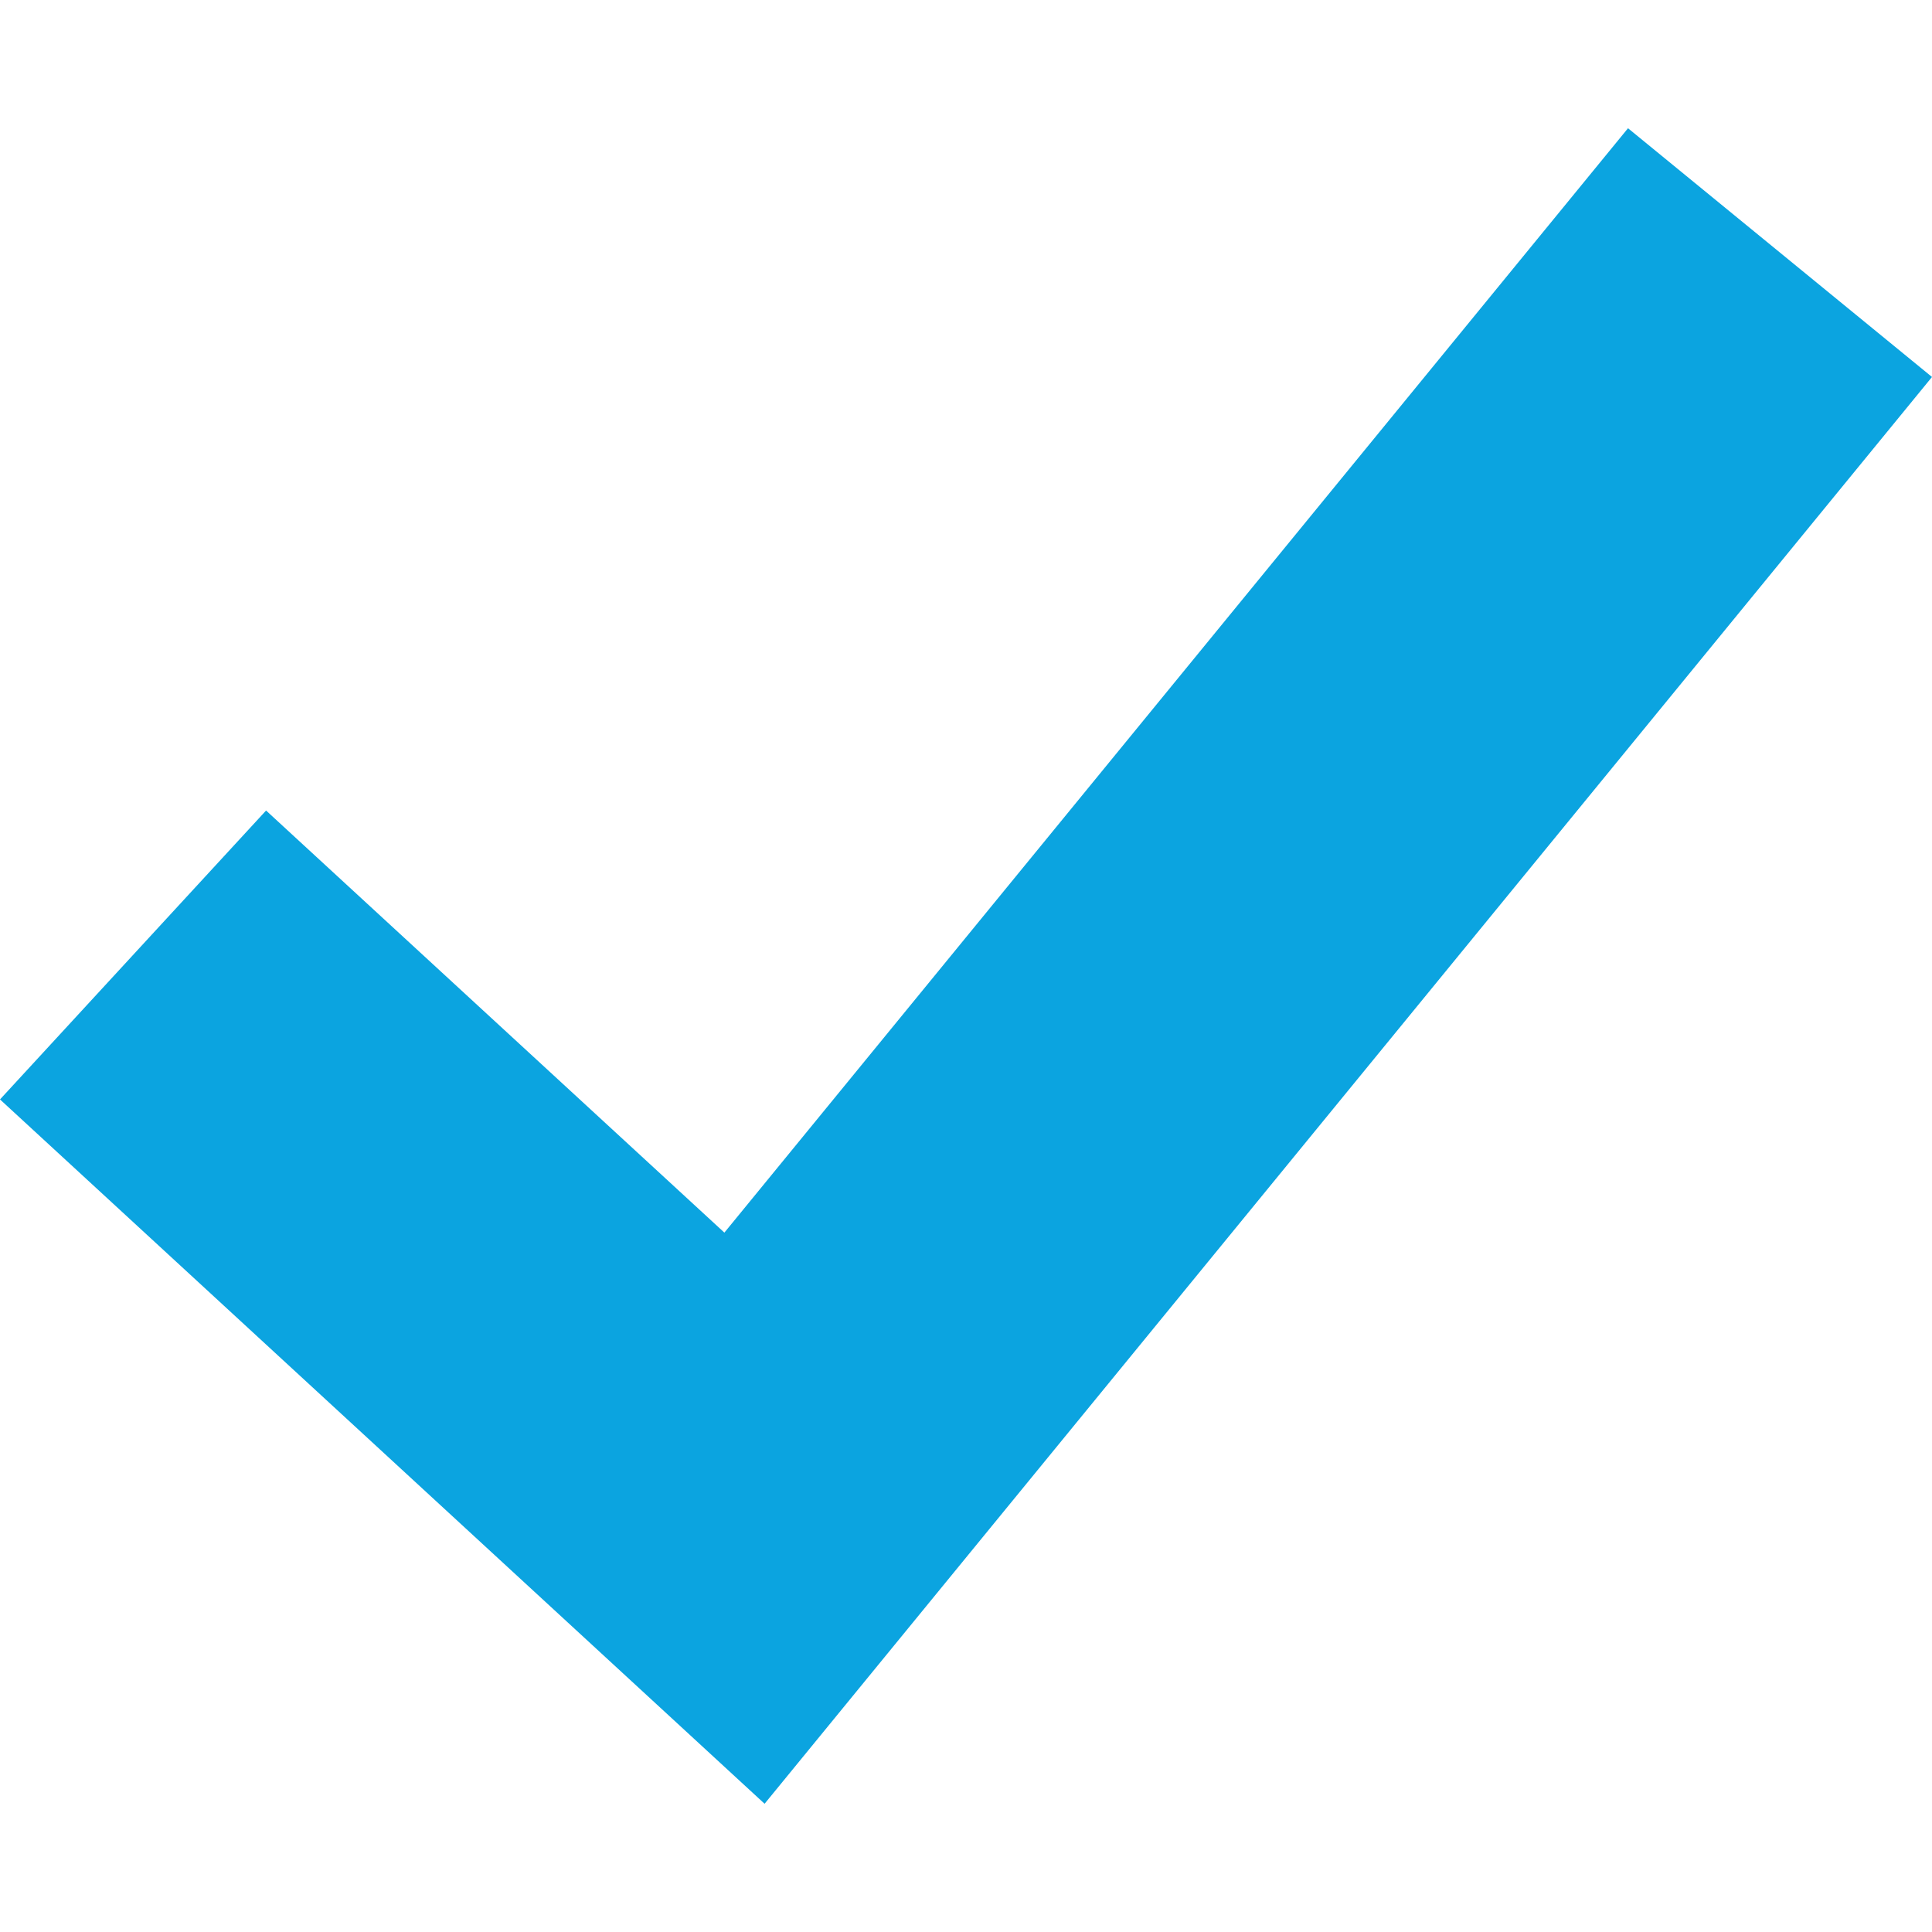
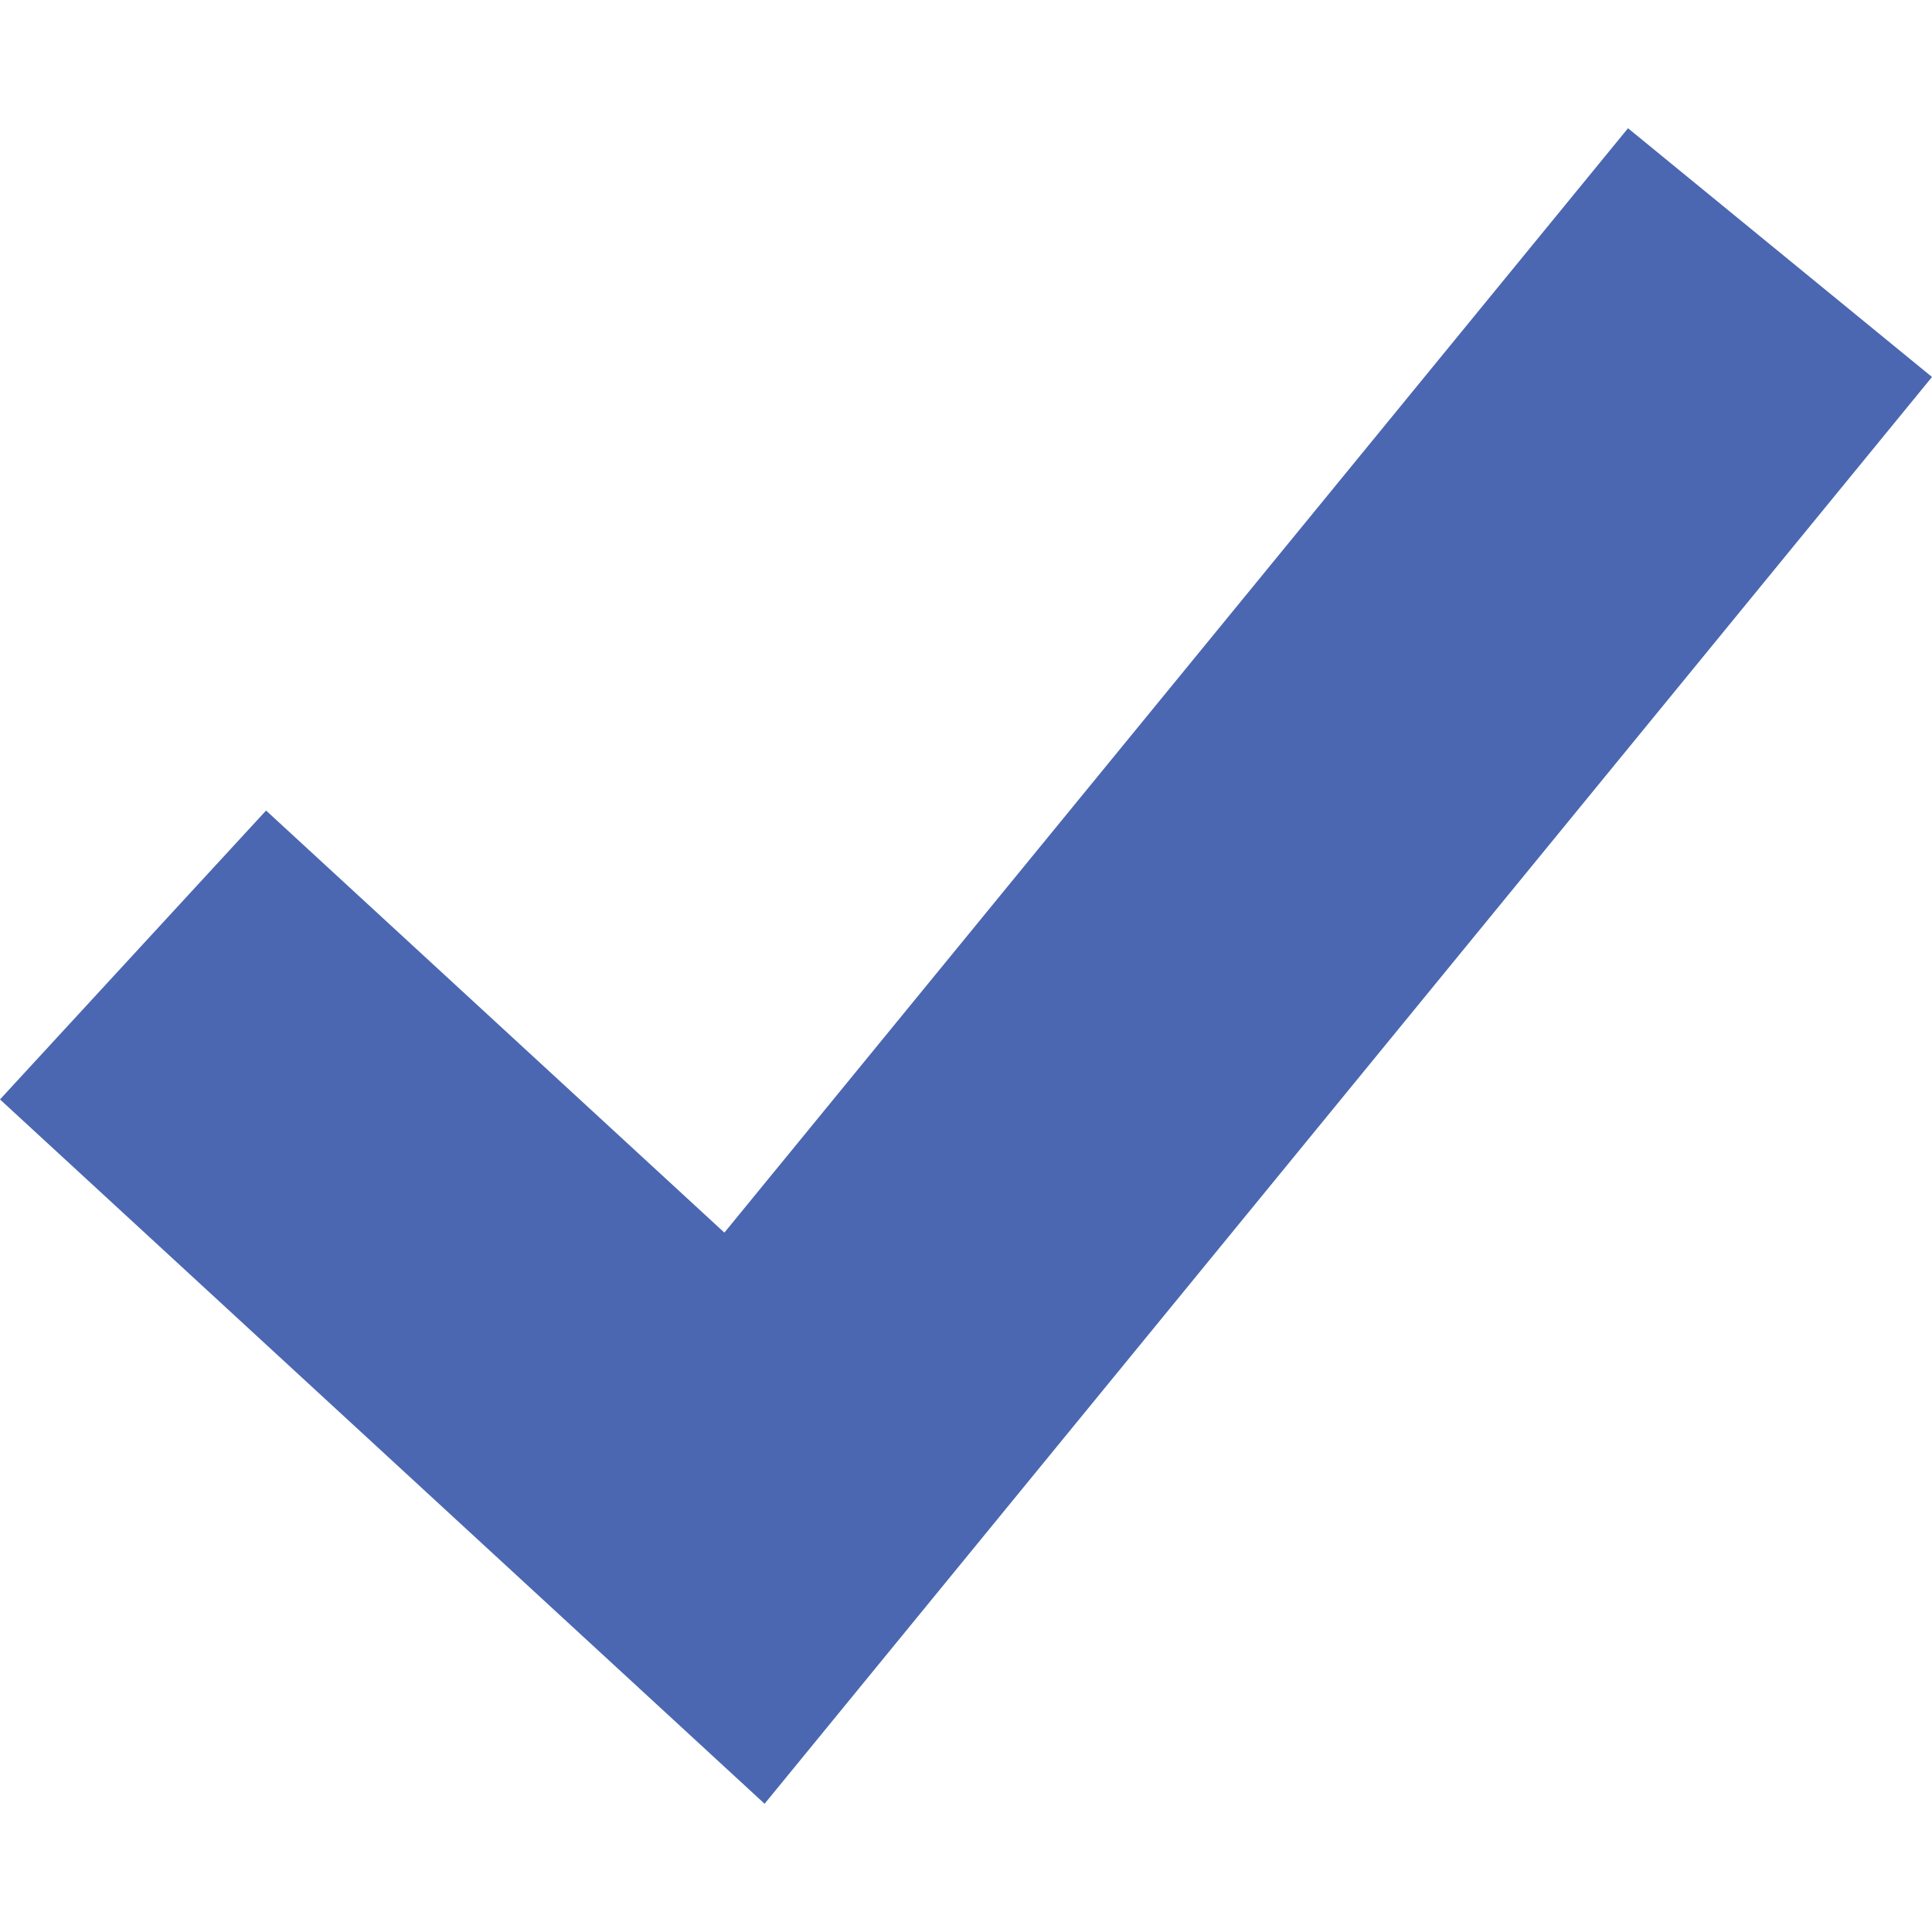
<svg xmlns="http://www.w3.org/2000/svg" version="1.1" id="Layer_1" x="0px" y="0px" viewBox="0 0 512 512" style="enable-background:new 0 0 512 512;" xml:space="preserve">
-   <polygon style="fill:#0BA4E0;" points="202.624,478.016 0,291.36 70.512,214.8 191.968,326.656 431.44,33.984 512,99.904 " />
+   <polygon style="fill:#4B67B1;" points="202.624,478.016 0,291.36 70.512,214.8 191.968,326.656 431.44,33.984 512,99.904 " />
  <g>
</g>
  <g>
</g>
  <g>
</g>
  <g>
</g>
  <g>
</g>
  <g>
</g>
  <g>
</g>
  <g>
</g>
  <g>
</g>
  <g>
</g>
  <g>
</g>
  <g>
</g>
  <g>
</g>
  <g>
</g>
  <g>
</g>
</svg>
